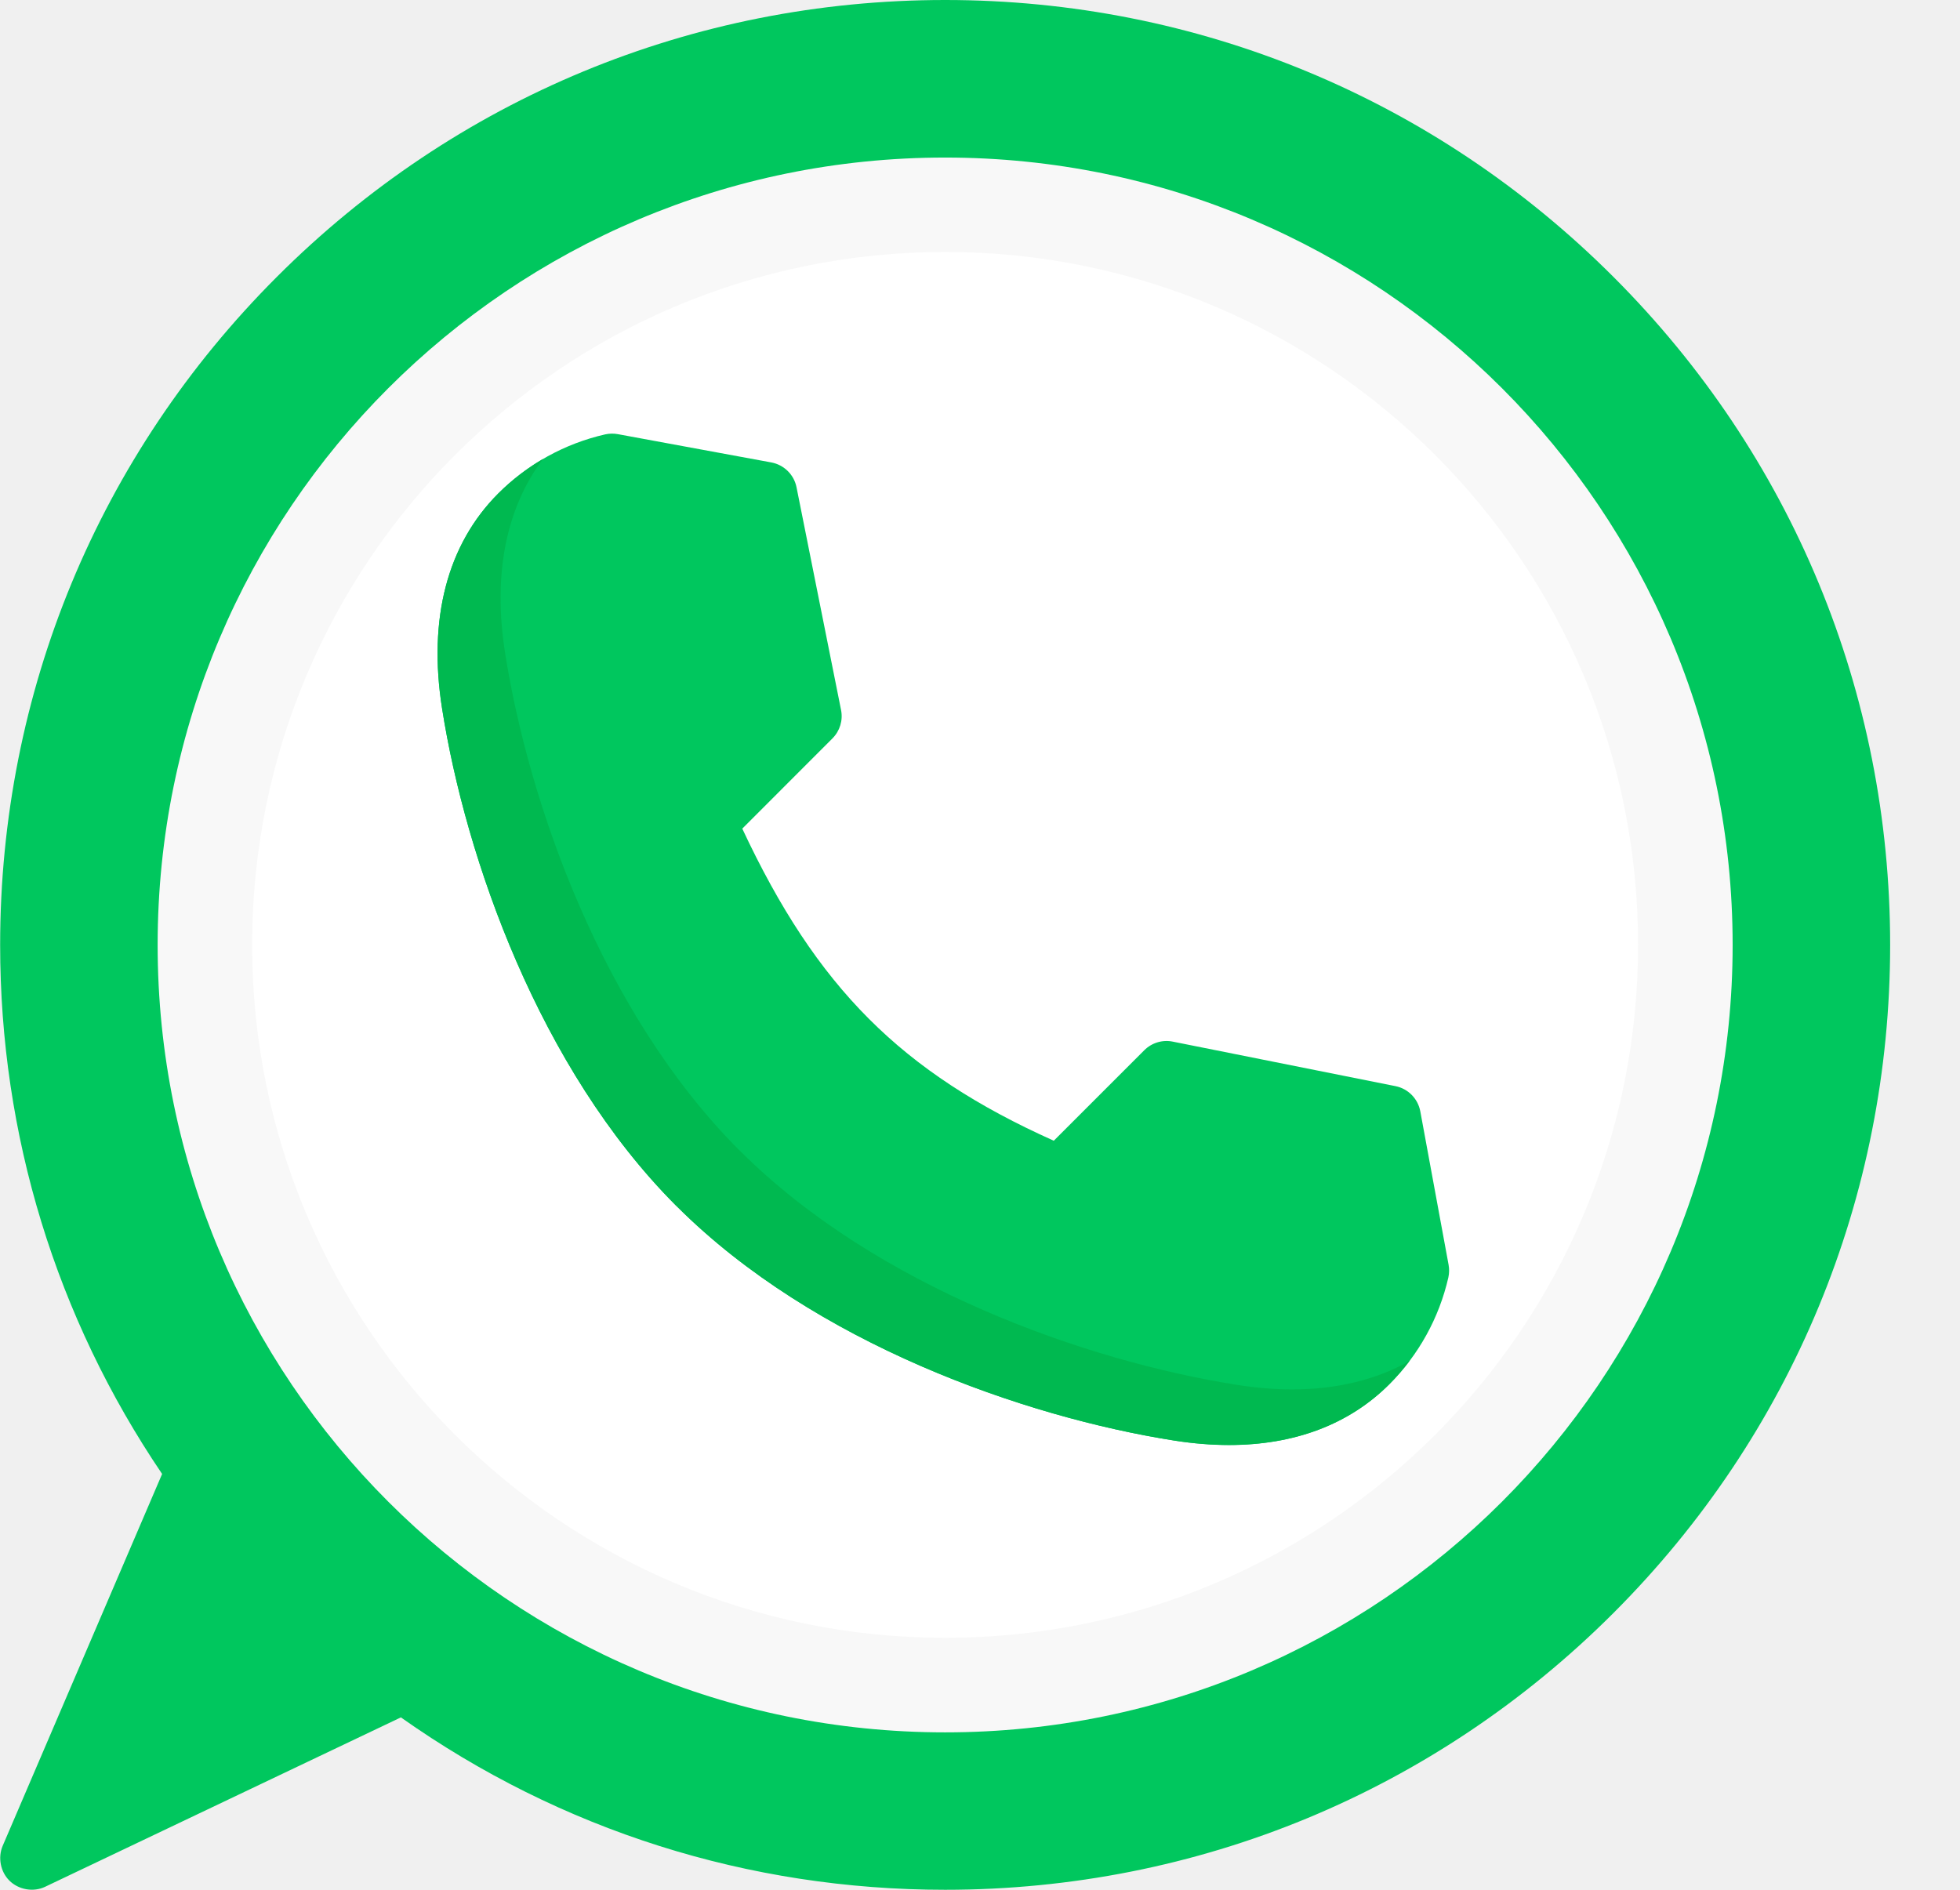
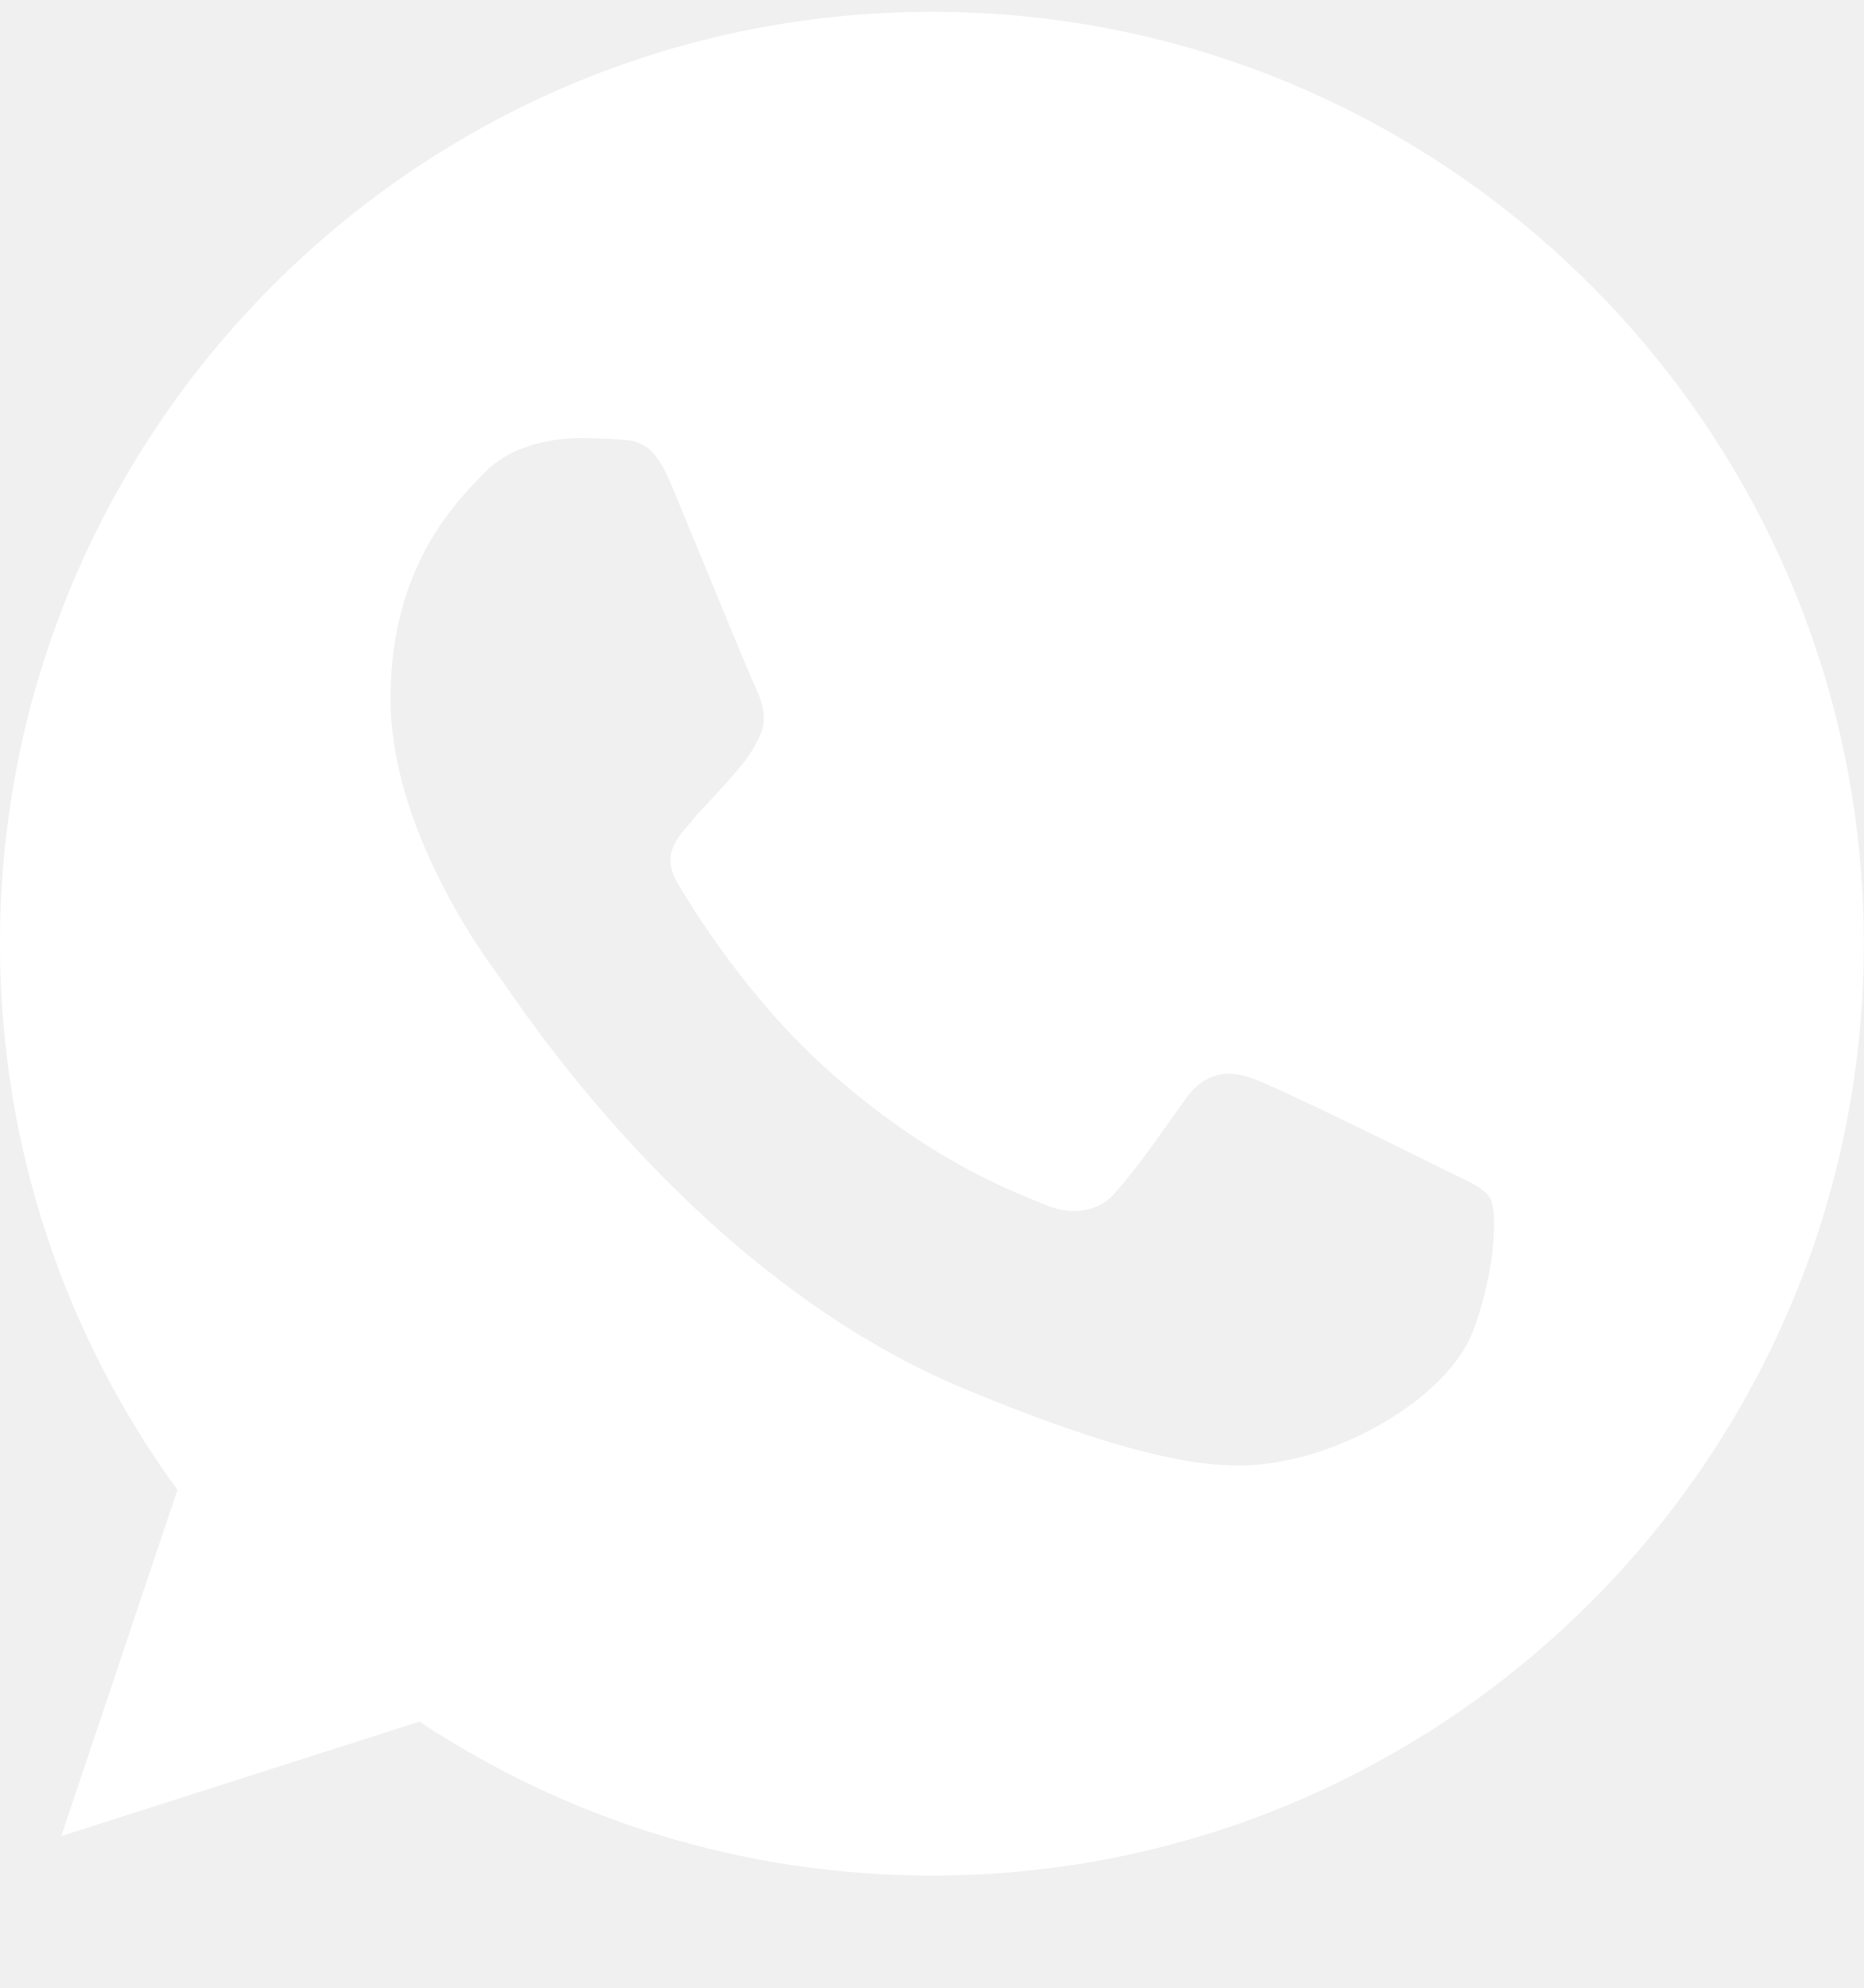
- <svg xmlns="http://www.w3.org/2000/svg" width="28" height="27" viewBox="0 0 28 27" fill="none">
+ <svg xmlns="http://www.w3.org/2000/svg" width="15" height="16" viewBox="0 0 15 16" fill="none">
  <g clip-path="url(#clip0)">
-     <path d="M23.048 3.955C20.498 1.405 17.108 0 13.502 0C9.896 0 6.506 1.405 3.956 3.955C1.406 6.504 0.002 9.895 0.002 13.501C0.002 16.215 0.801 18.823 2.316 21.059L0.038 26.373C-0.032 26.538 0.006 26.741 0.133 26.868C0.265 27 0.477 27.037 0.645 26.957L5.727 24.537C8.01 26.15 10.692 27 13.502 27C17.108 27 20.498 25.596 23.048 23.047C25.598 20.497 27.002 17.107 27.002 13.501C27.002 9.895 25.598 6.504 23.048 3.955Z" fill="#00C75E" />
-     <path d="M13.502 24.751C19.715 24.751 24.752 19.714 24.752 13.501C24.752 7.288 19.715 2.251 13.502 2.251C7.289 2.251 2.252 7.288 2.252 13.501C2.252 19.714 7.289 24.751 13.502 24.751Z" fill="#F8F8F8" />
-     <path d="M13.502 23.4C18.969 23.4 23.401 18.968 23.401 13.5C23.401 8.033 18.969 3.6 13.502 3.6C8.034 3.6 3.602 8.033 3.602 13.5C3.602 18.968 8.034 23.4 13.502 23.4Z" fill="white" />
-     <path d="M20.694 18.07L20.29 15.878C20.256 15.697 20.116 15.554 19.935 15.518L16.753 14.882C16.606 14.852 16.453 14.899 16.347 15.005L15.054 16.298C12.876 15.322 11.667 14.11 10.604 11.839L11.892 10.55C11.998 10.444 12.045 10.291 12.015 10.144L11.379 6.962C11.343 6.781 11.2 6.641 11.019 6.607L8.827 6.203C8.767 6.192 8.706 6.193 8.646 6.206C8.067 6.338 7.539 6.63 7.119 7.05C6.391 7.778 6.113 8.84 6.315 10.121C6.653 12.273 7.707 15.267 9.652 17.22L9.679 17.246C11.63 19.189 14.624 20.244 16.776 20.582C17.047 20.625 17.308 20.646 17.558 20.646C18.491 20.646 19.273 20.352 19.847 19.778C20.267 19.358 20.559 18.829 20.691 18.251C20.704 18.191 20.705 18.13 20.694 18.07Z" fill="#00C75E" />
-     <path d="M18.458 19.851C18.208 19.851 17.947 19.829 17.676 19.787C15.524 19.448 12.53 18.394 10.579 16.45L10.552 16.424C8.607 14.472 7.553 11.477 7.215 9.326C7.04 8.212 7.227 7.264 7.757 6.557C7.526 6.693 7.311 6.857 7.119 7.049C6.391 7.777 6.113 8.839 6.315 10.12C6.653 12.272 7.707 15.266 9.652 17.219L9.679 17.245C11.63 19.189 14.624 20.243 16.776 20.582C17.047 20.624 17.308 20.645 17.558 20.645C18.491 20.645 19.273 20.351 19.847 19.777C19.951 19.673 20.047 19.562 20.135 19.446C19.658 19.714 19.093 19.851 18.458 19.851Z" fill="#00B950" />
+     <path d="M7.502 0.095H7.498C3.363 0.095 0 3.459 0 7.595C0 9.236 0.529 10.757 1.428 11.991L0.493 14.777L3.376 13.856C4.562 14.642 5.977 15.095 7.502 15.095C11.637 15.095 15 11.73 15 7.595C15 3.46 11.637 0.095 7.502 0.095ZM11.866 10.686C11.685 11.197 10.967 11.621 10.394 11.745C10.002 11.828 9.49 11.895 7.767 11.18C5.563 10.267 4.144 8.027 4.033 7.882C3.927 7.737 3.143 6.696 3.143 5.62C3.143 4.544 3.689 4.02 3.909 3.795C4.09 3.61 4.389 3.526 4.676 3.526C4.769 3.526 4.853 3.53 4.928 3.534C5.148 3.543 5.258 3.556 5.404 3.904C5.585 4.34 6.025 5.416 6.078 5.527C6.131 5.638 6.185 5.788 6.11 5.933C6.039 6.083 5.978 6.15 5.867 6.277C5.756 6.405 5.651 6.502 5.541 6.639C5.439 6.758 5.325 6.886 5.452 7.106C5.58 7.321 6.021 8.041 6.669 8.618C7.507 9.363 8.185 9.601 8.428 9.703C8.609 9.778 8.825 9.76 8.957 9.619C9.125 9.438 9.332 9.138 9.543 8.843C9.693 8.631 9.882 8.605 10.081 8.68C10.283 8.75 11.355 9.28 11.575 9.39C11.796 9.5 11.941 9.553 11.994 9.646C12.047 9.738 12.047 10.174 11.866 10.686Z" fill="white" />
  </g>
  <defs>
    <clipPath id="clip0">
-       <rect width="27" height="27" fill="white" transform="translate(0.00195312 0.000488281)" />
+       <rect width="15" height="15" fill="white" transform="translate(0 0.0952148)" />
    </clipPath>
  </defs>
</svg>
